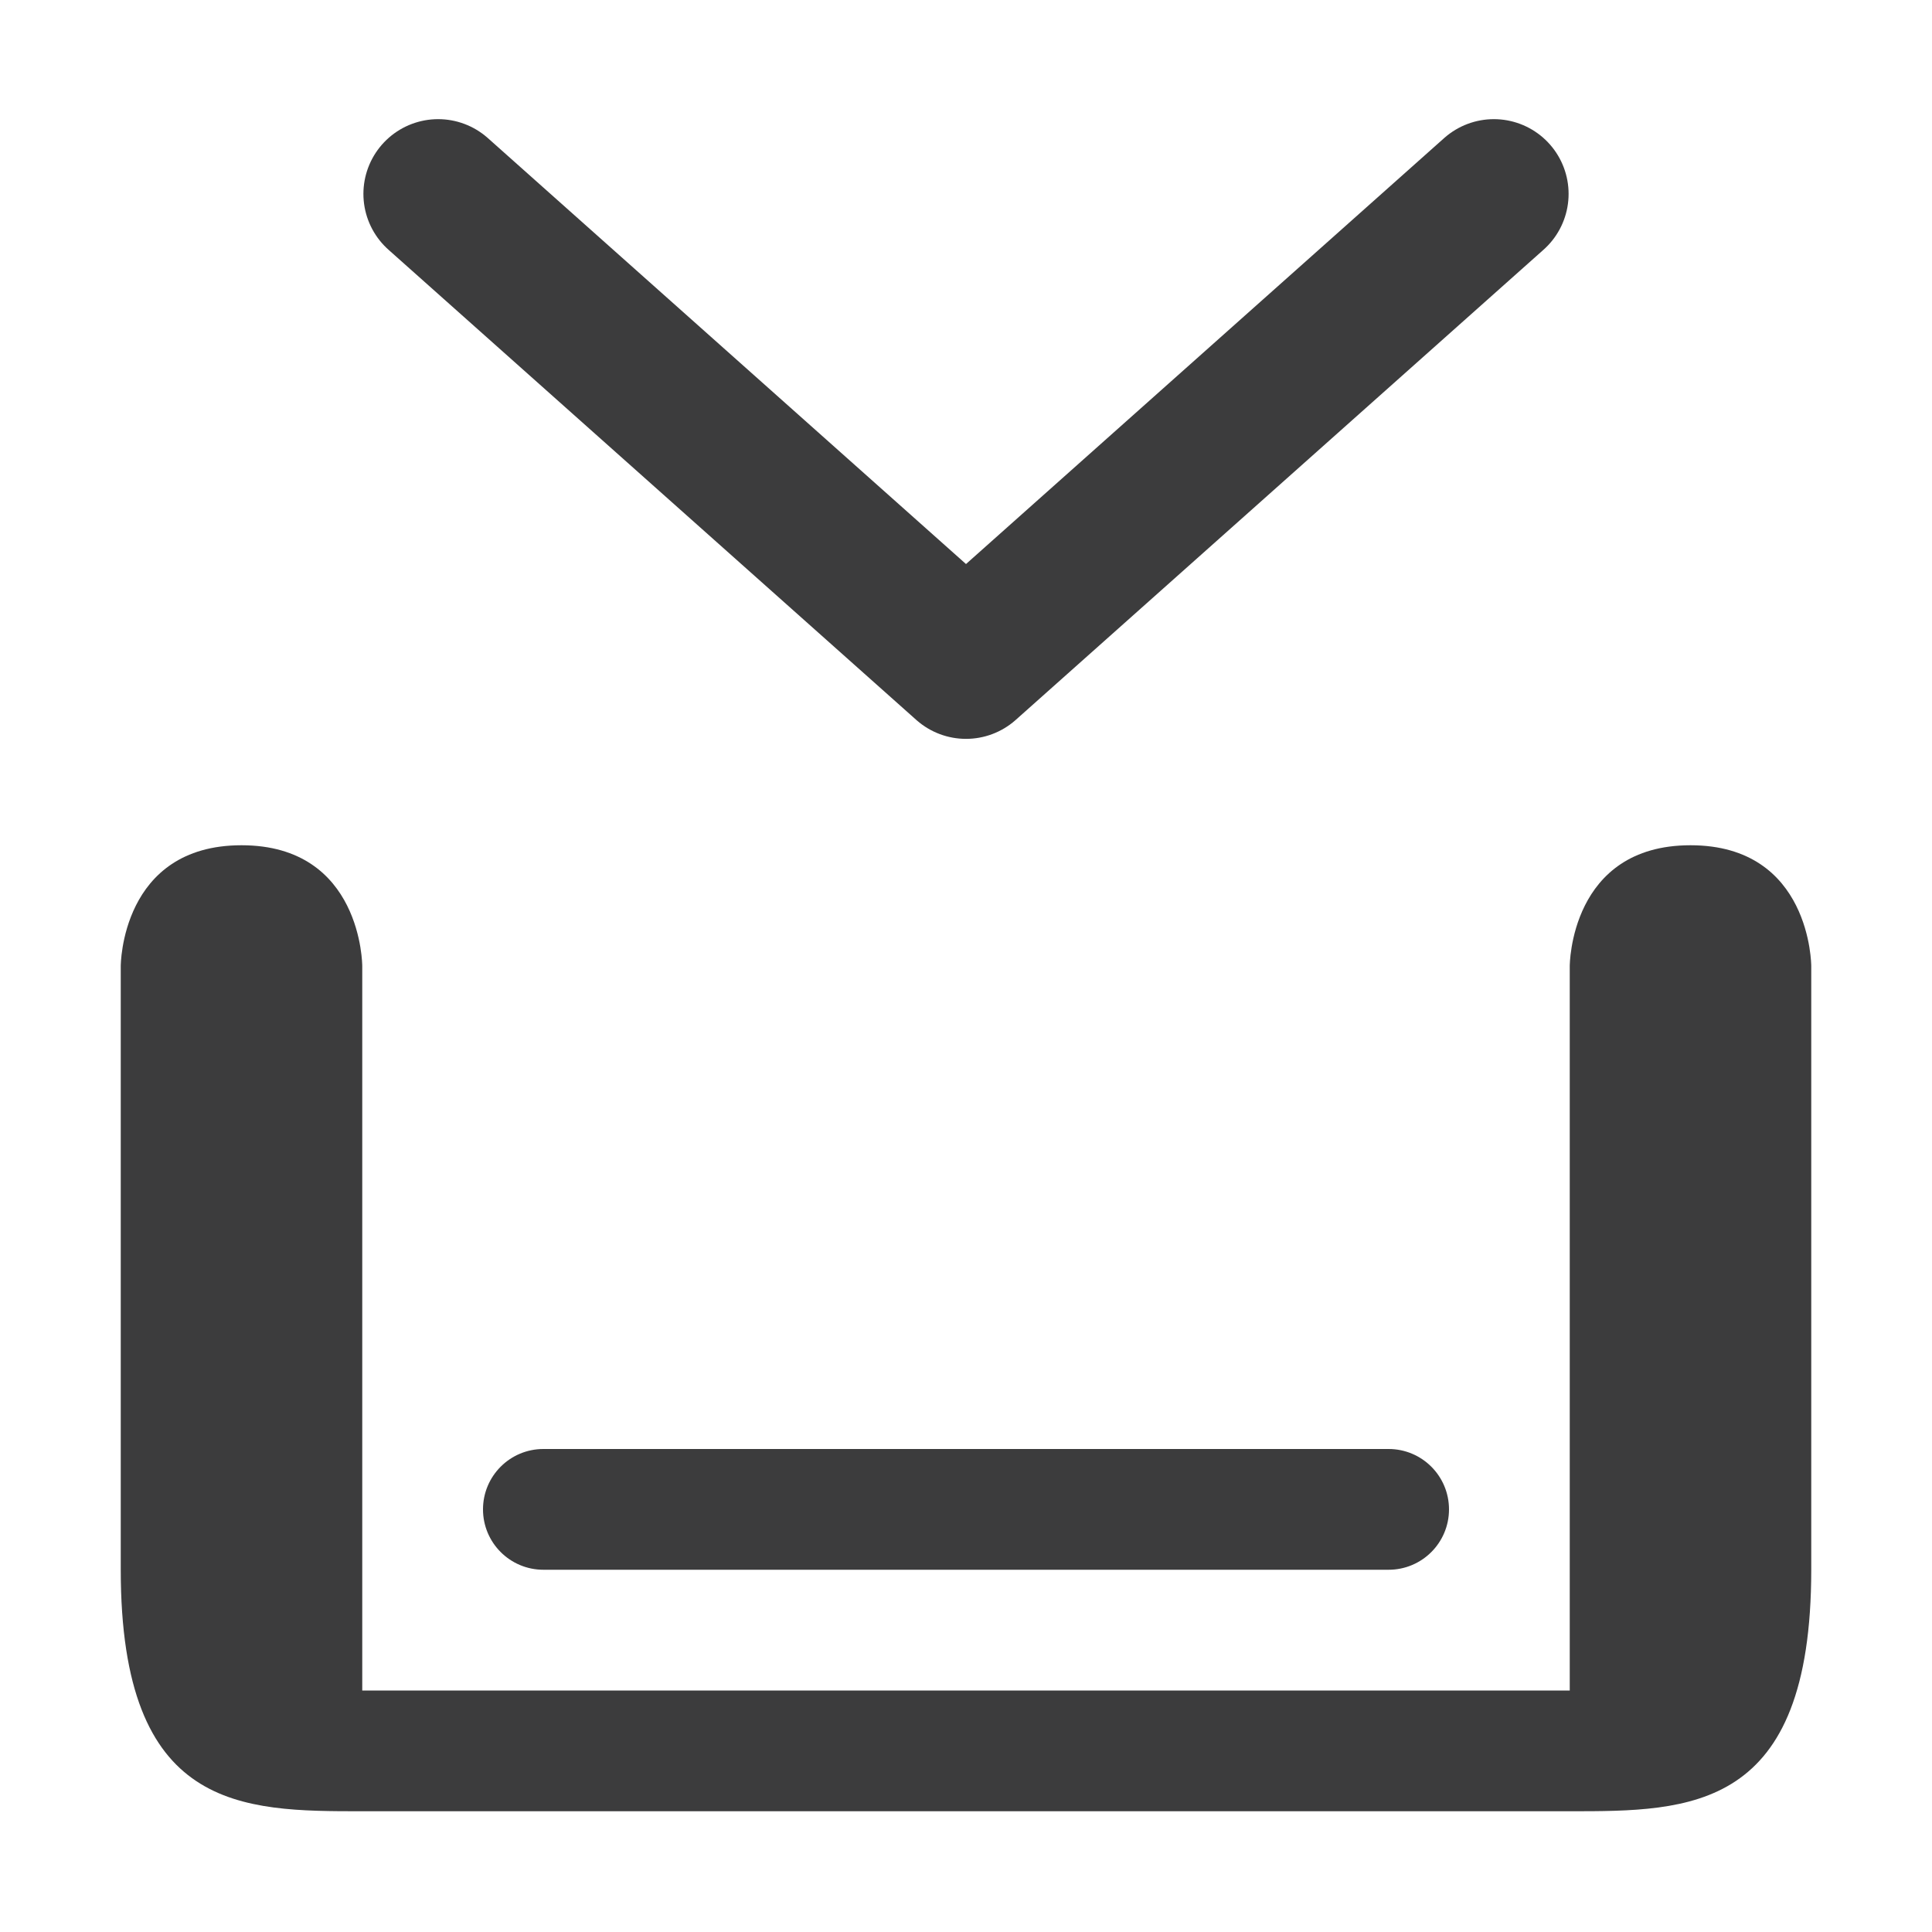
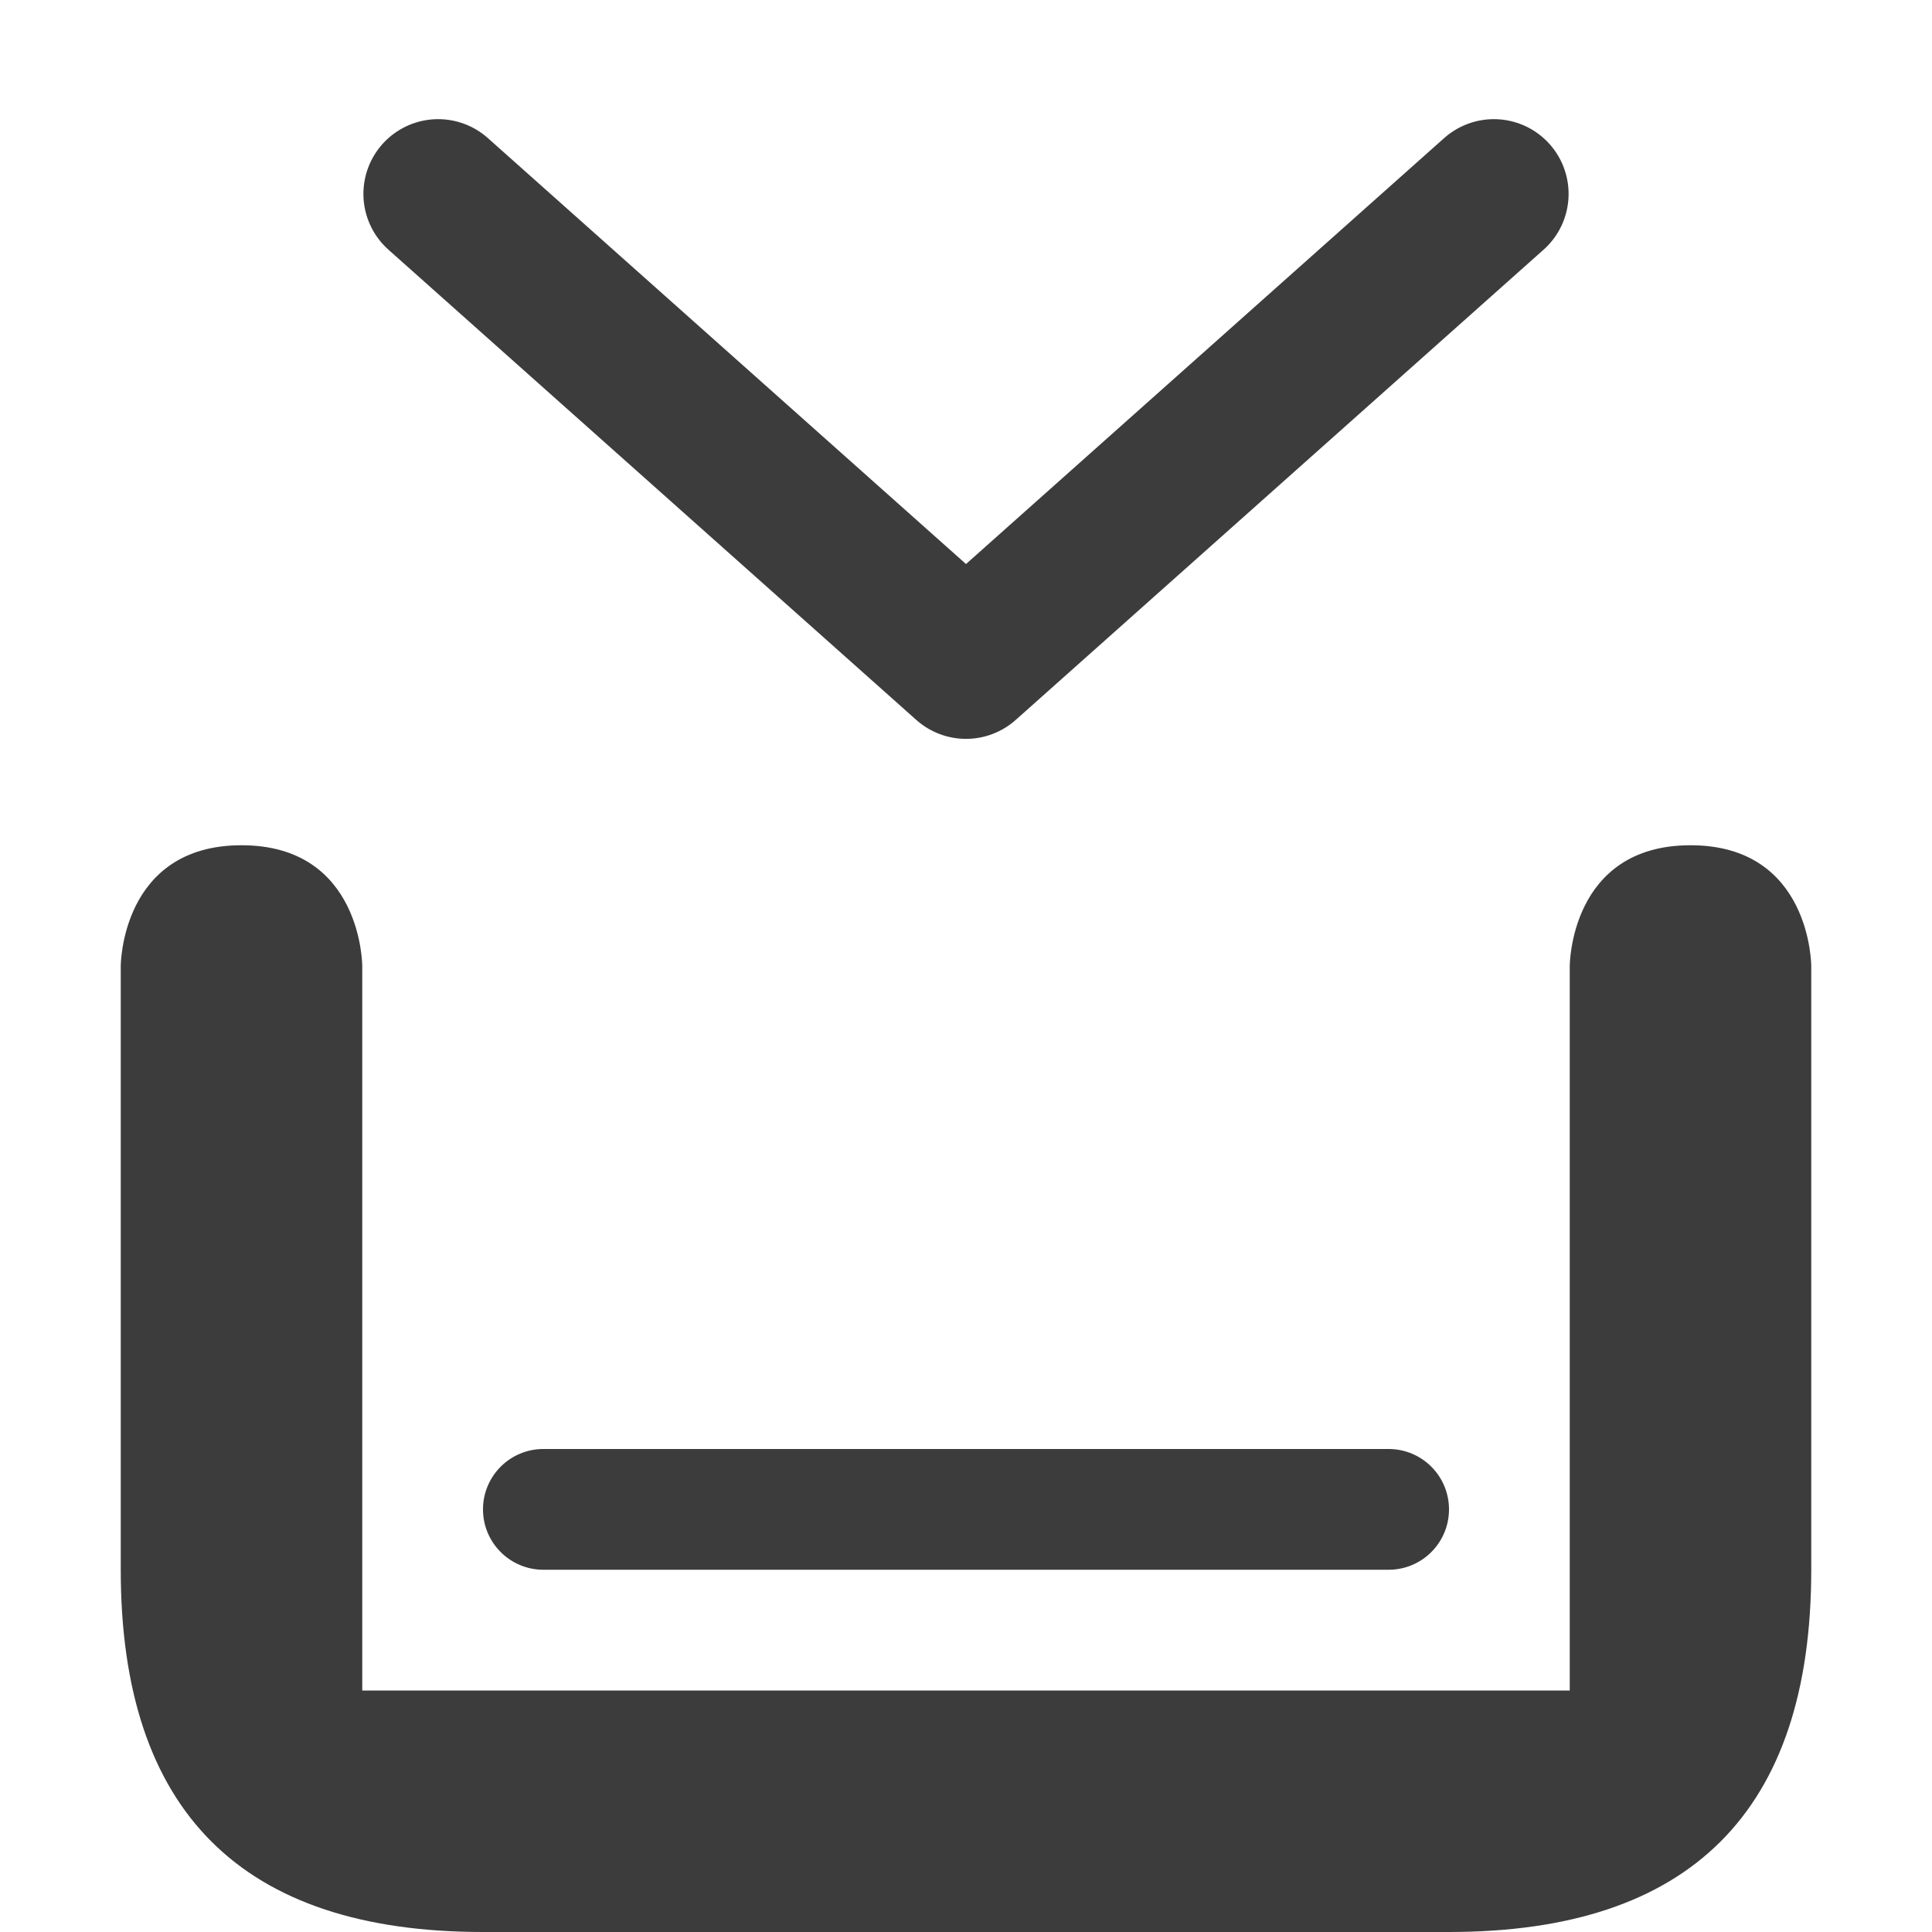
<svg xmlns="http://www.w3.org/2000/svg" id="svg10" version="1.1" viewBox="0 0 96 96" height="96" width="96">
  <defs id="defs14" />
-   <path id="path10" d="m 6,48 v 30 c 0,12 6,12 12,12 h 60 c 6,0 12,0 12,-12 V 48 c 0,0 0,-6 -6,-6 -6,0 -6,6 -6,6 V 84 H 18 V 48 c 0,0 0,-6 -6,-6 -6,0 -6,6 -6,6 z" style="fill:#0c0c0d;fill-opacity:0.8;stroke-width:6" />
+   <path id="path10" d="m 6,48 v 30 c 0,12 6,18 18,18 H 72 C 84,96 90,90 90,78 V 48 c 0,0 0,-6 -6,-6 -6,0 -6,6 -6,6 V 84 H 18 V 48 c 0,0 0,-6 -6,-6 -6,0 -6,6 -6,6 z" style="fill:#0c0c0d;fill-opacity:0.8;stroke-width:6" />
  <path d="m 27,72 a 3,3 0 1 0 0,6 h 42 a 3,3 0 1 0 0,-6 z" id="path3702" style="fill:#0c0c0d;fill-opacity:0.8;stroke-width:6" />
  <path style="fill:none;fill-rule:evenodd;stroke:#0c0c0d;stroke-width:7.427;stroke-linecap:round;stroke-linejoin:round;stroke-miterlimit:6;stroke-dasharray:none;stroke-opacity:0.8" d="M 21.771,9.634 48,33 74.229,9.634" id="path917" />
</svg>
